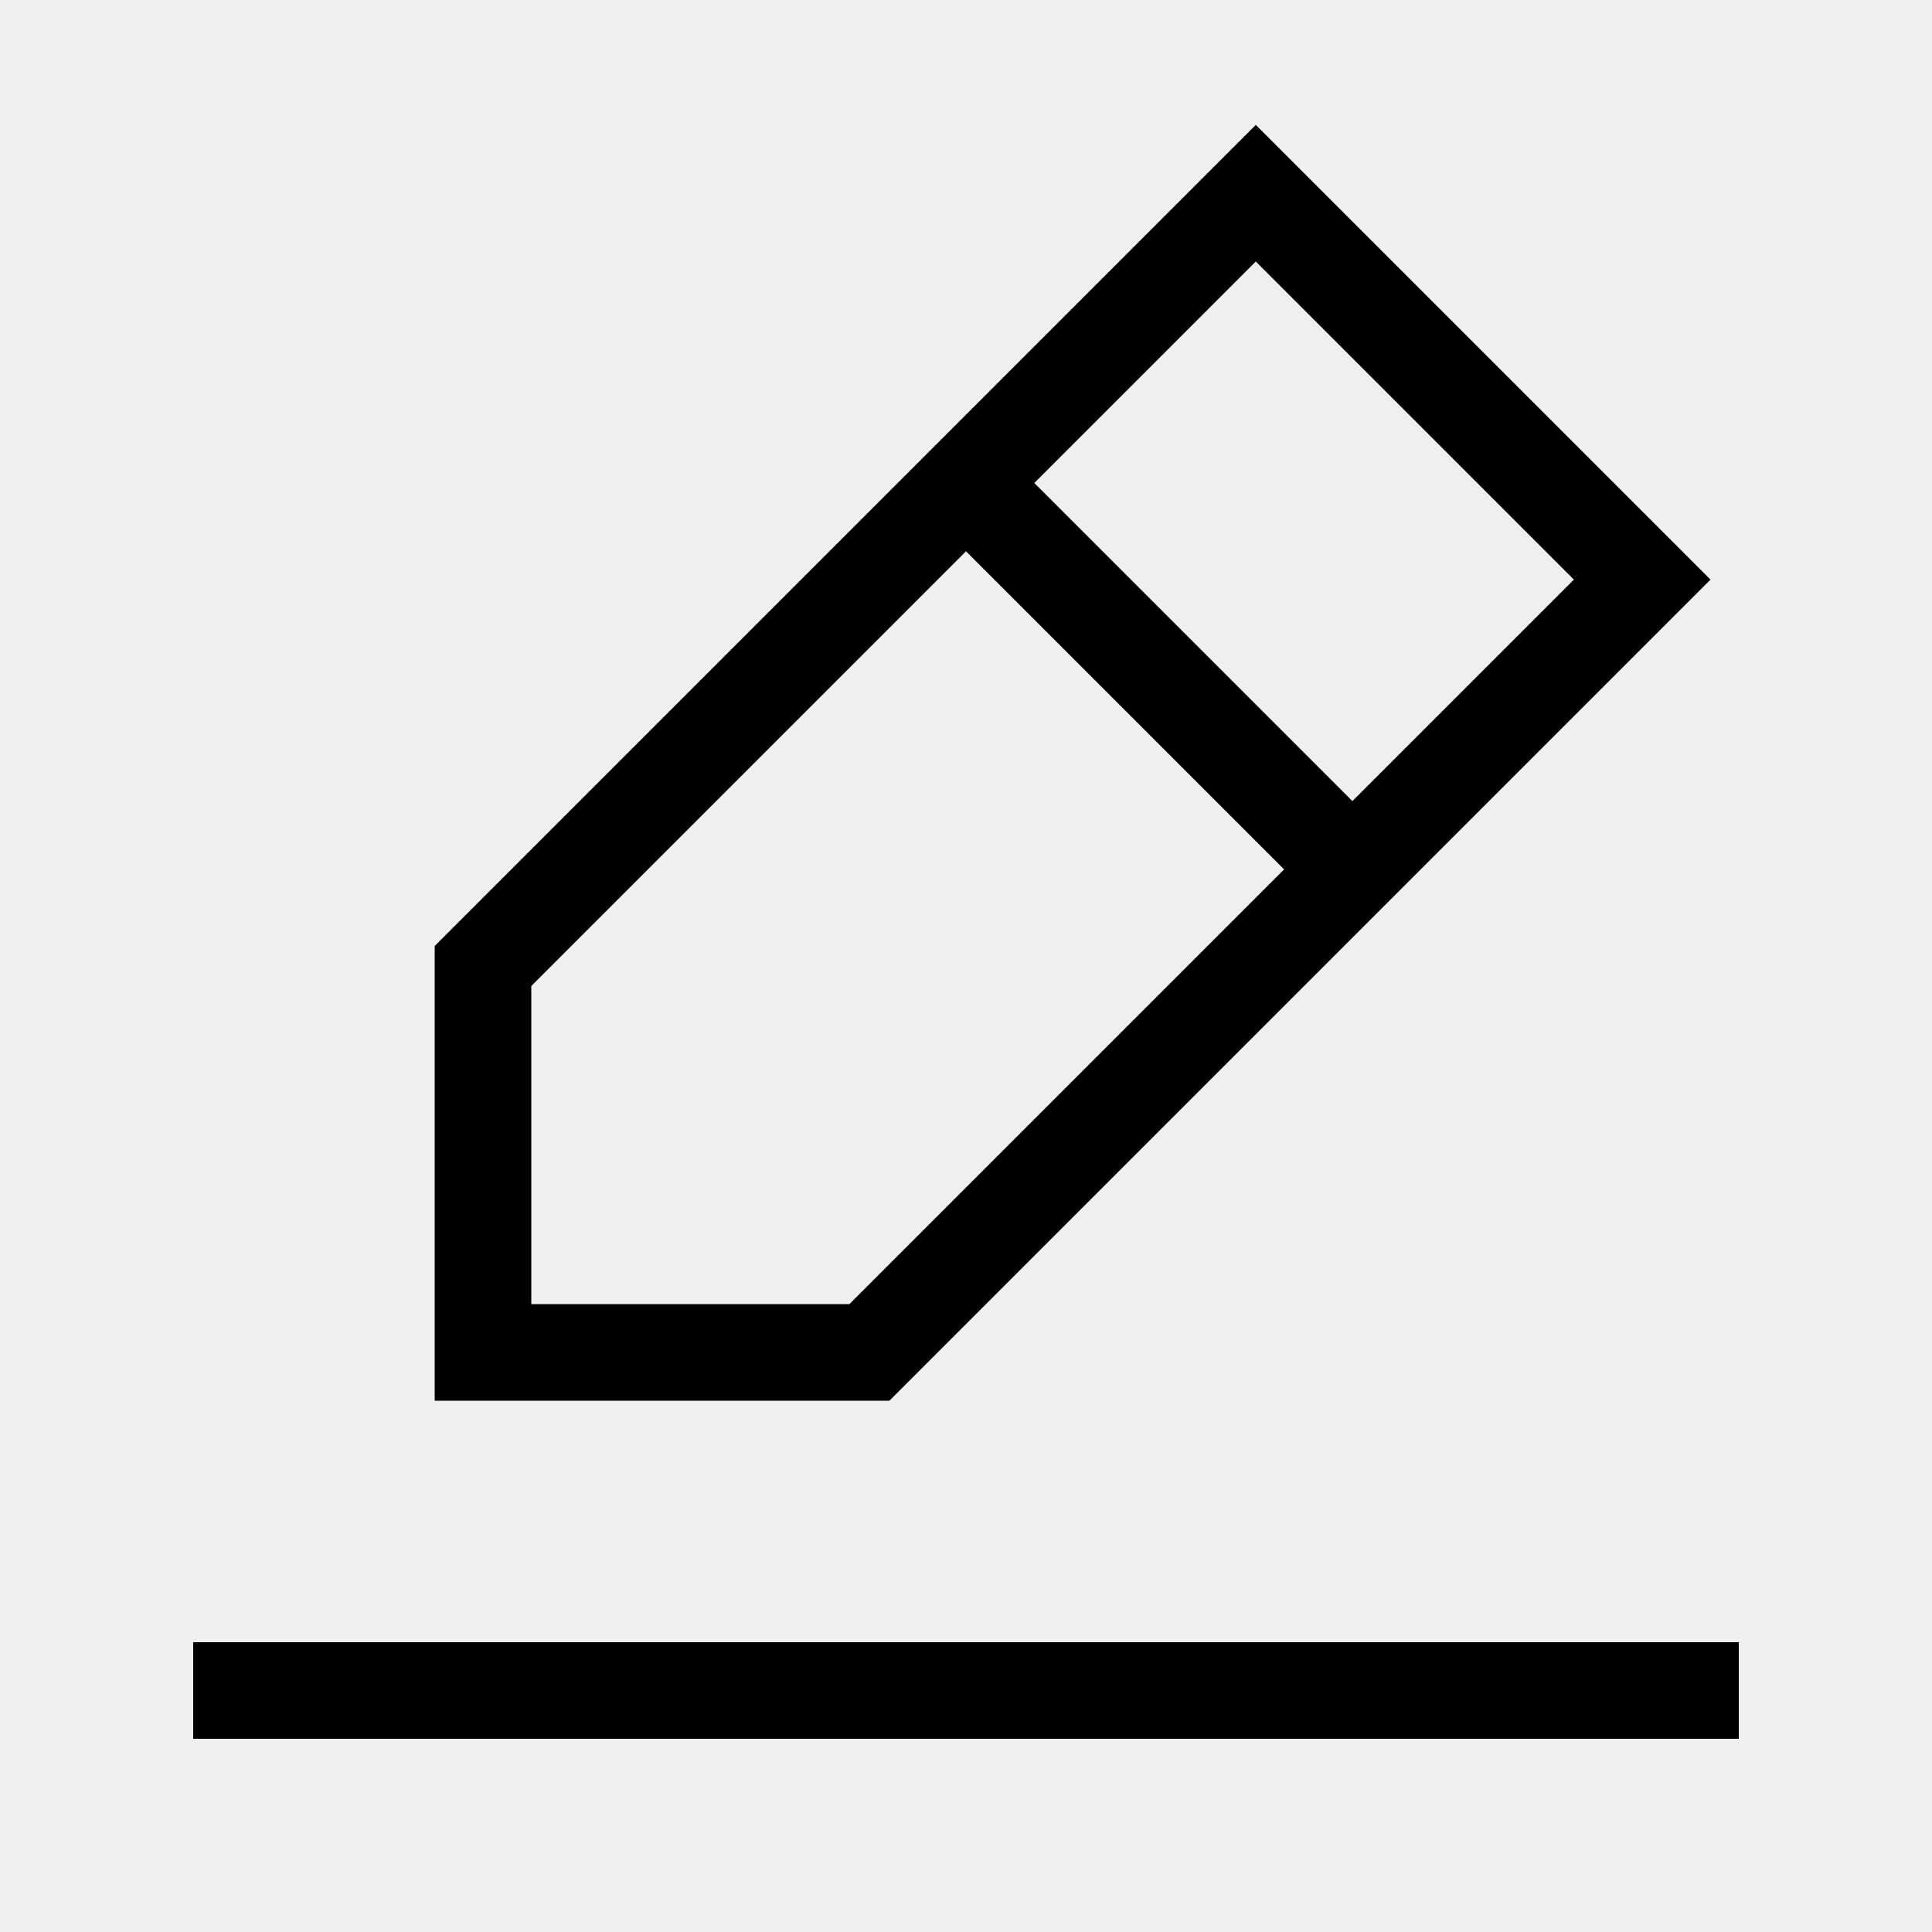
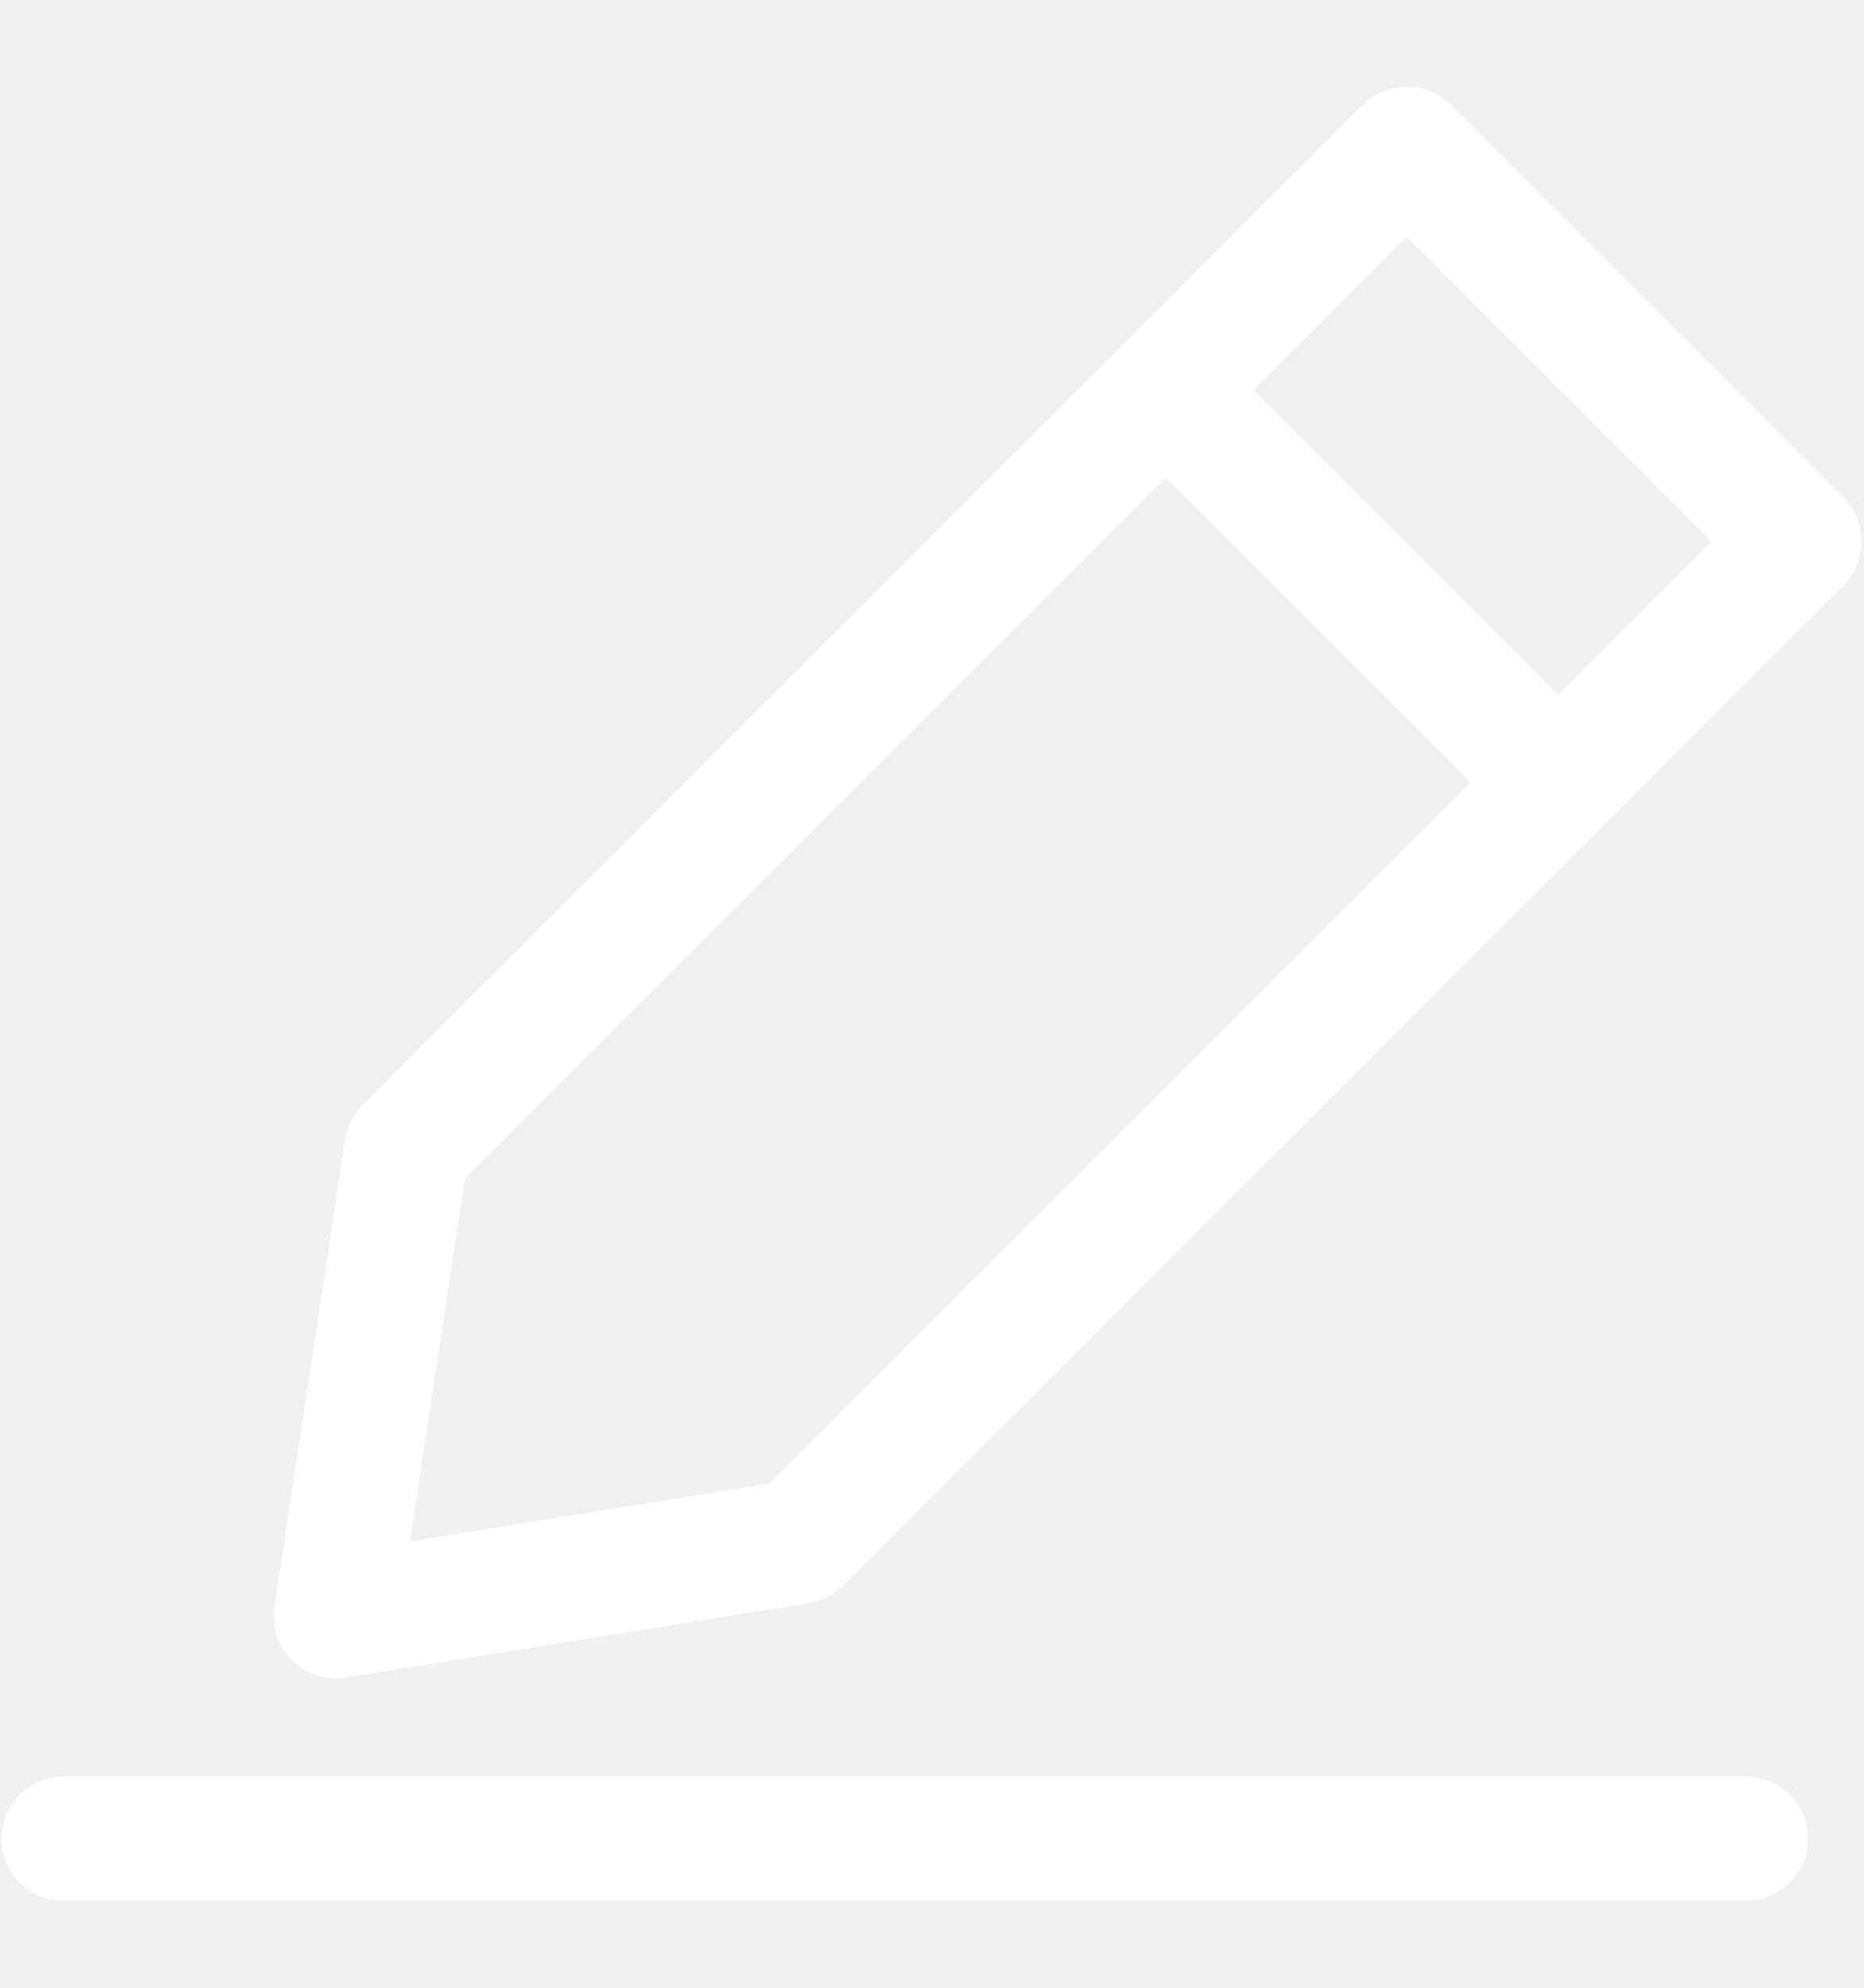
- <svg xmlns="http://www.w3.org/2000/svg" width="20" height="20" fill="none" viewBox="0 0 20 20">
-   <path fill="currentColor" fill-rule="evenodd" d="M13 1.293 17.707 6l-8.5 8.5H4.5V9.793l8.5-8.5ZM10.707 5 14 8.293 16.293 6 13 2.707 10.707 5Zm2.586 4L10 5.707l-4.5 4.5V13.5h3.293l4.5-4.5ZM18 17v1H2v-1h16Z" clip-rule="evenodd" />
+ <svg xmlns="http://www.w3.org/2000/svg" width="15" height="16" viewBox="0 0 15 16" fill="none">
+   <path d="M6.432 12.408L2.702 13.008L3.272 9.248L9.372 3.148L11.322 1.198L14.482 4.358L6.432 12.408Z" stroke="white" stroke-linejoin="round" />
+   <path d="M12.511 6.268L9.382 3.138" stroke="white" stroke-miterlimit="10" />
+   <path d="M0.512 14.798H14.052" stroke="white" stroke-linecap="round" stroke-linejoin="round" />
</svg>
